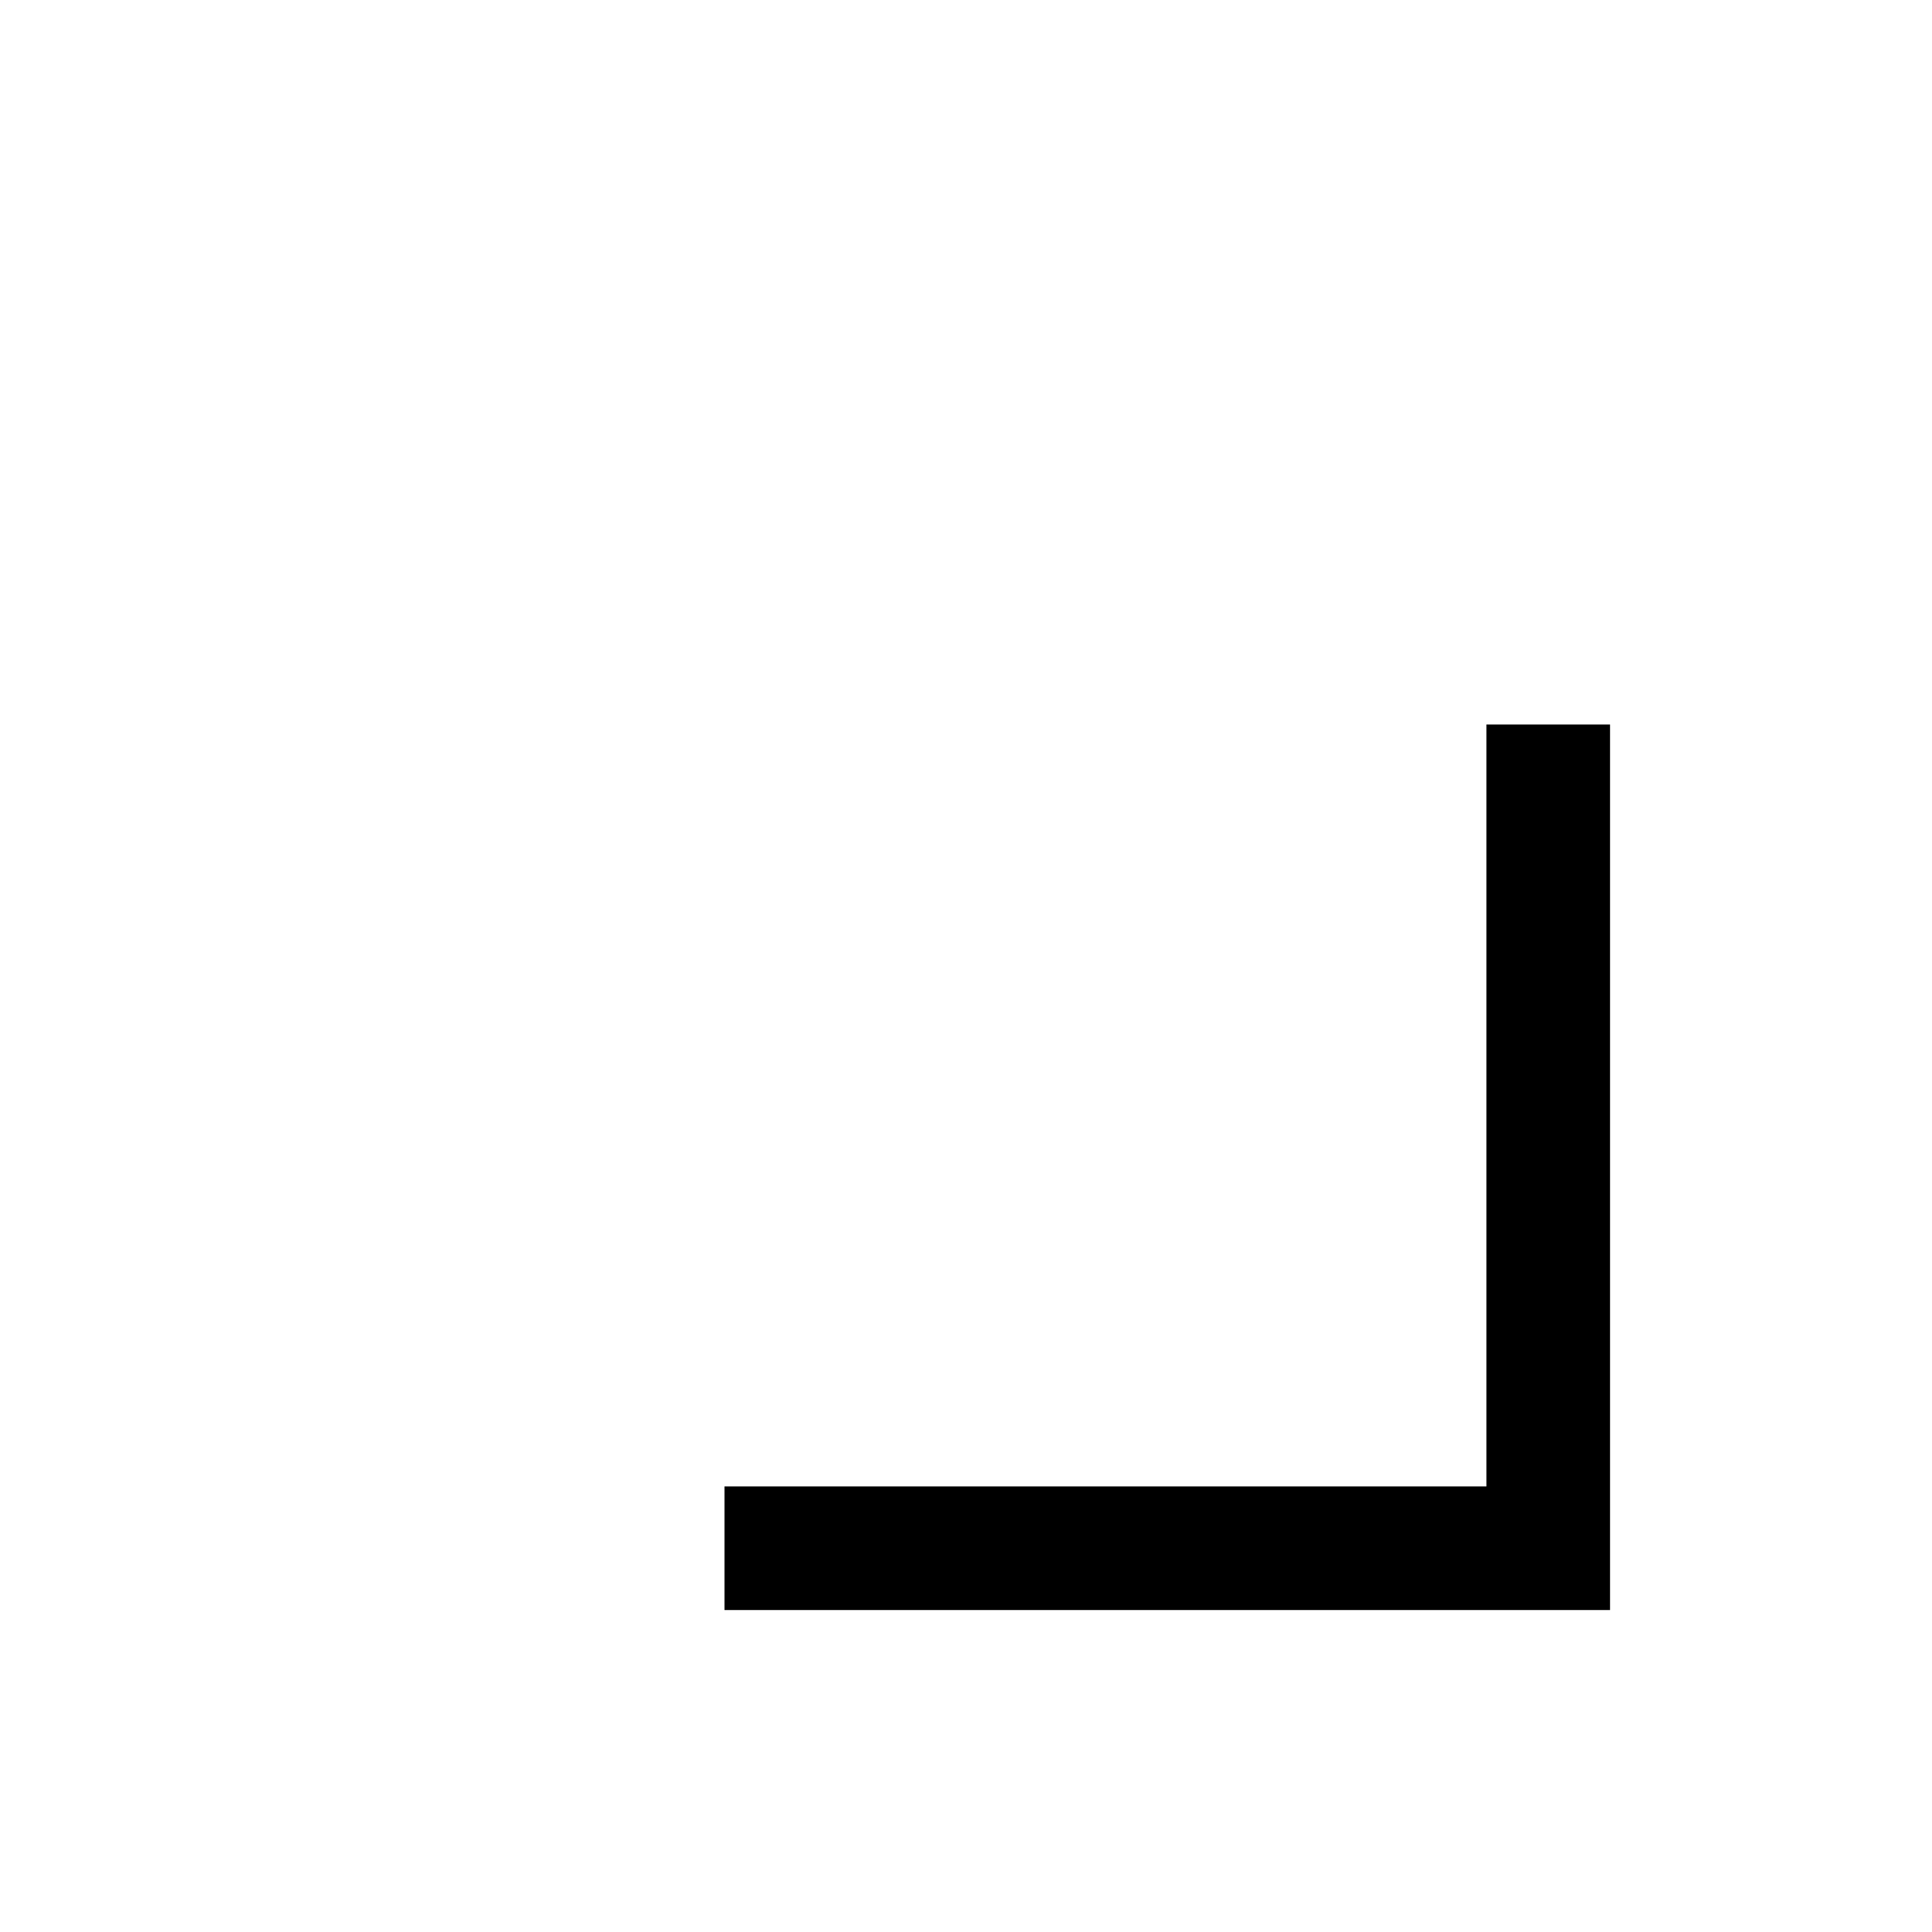
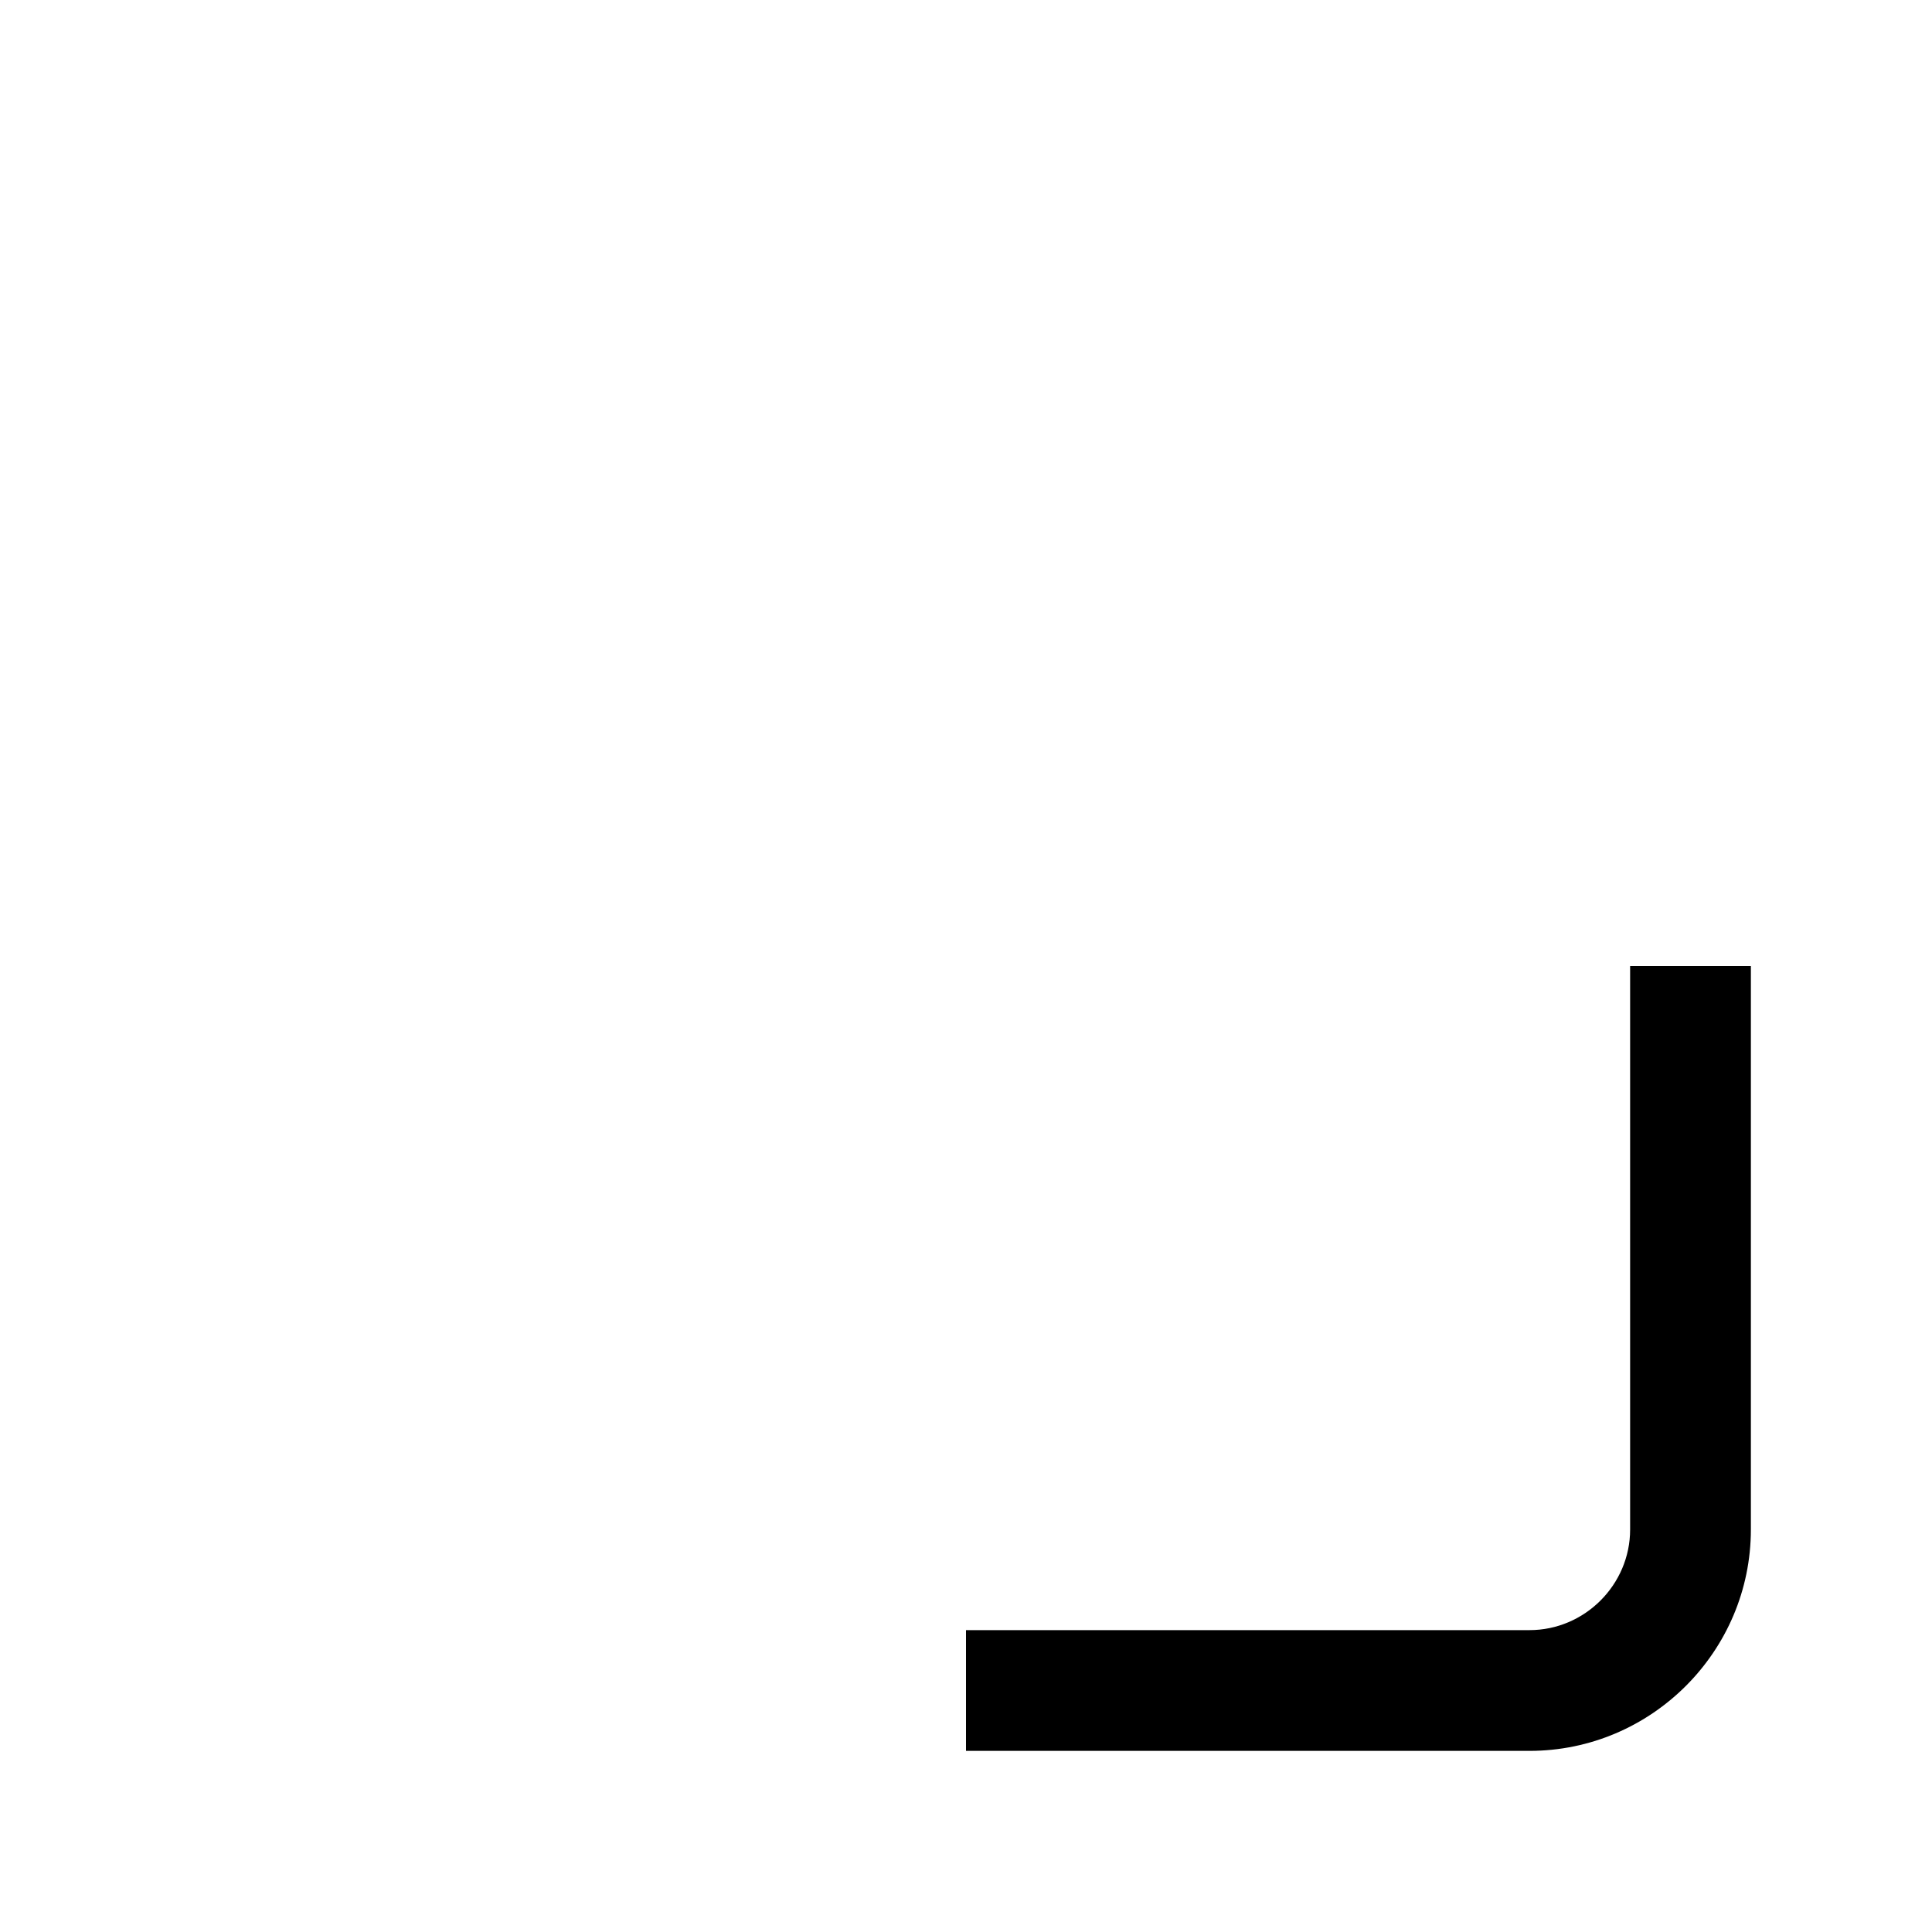
<svg xmlns="http://www.w3.org/2000/svg" width="24" height="24" viewBox="0 0 24 24" fill="none">
-   <path fill-rule="evenodd" clip-rule="evenodd" d="M18.465 18.465H9V20H20V9H18.465V18.465Z" fill="black" />
+   <path d="M20.25 19V12H21.75V19C21.75 20.514 20.514 21.75 19 21.75H12V20.25H19C19.686 20.25 20.25 19.686 20.25 19Z" fill="black" />
</svg>
